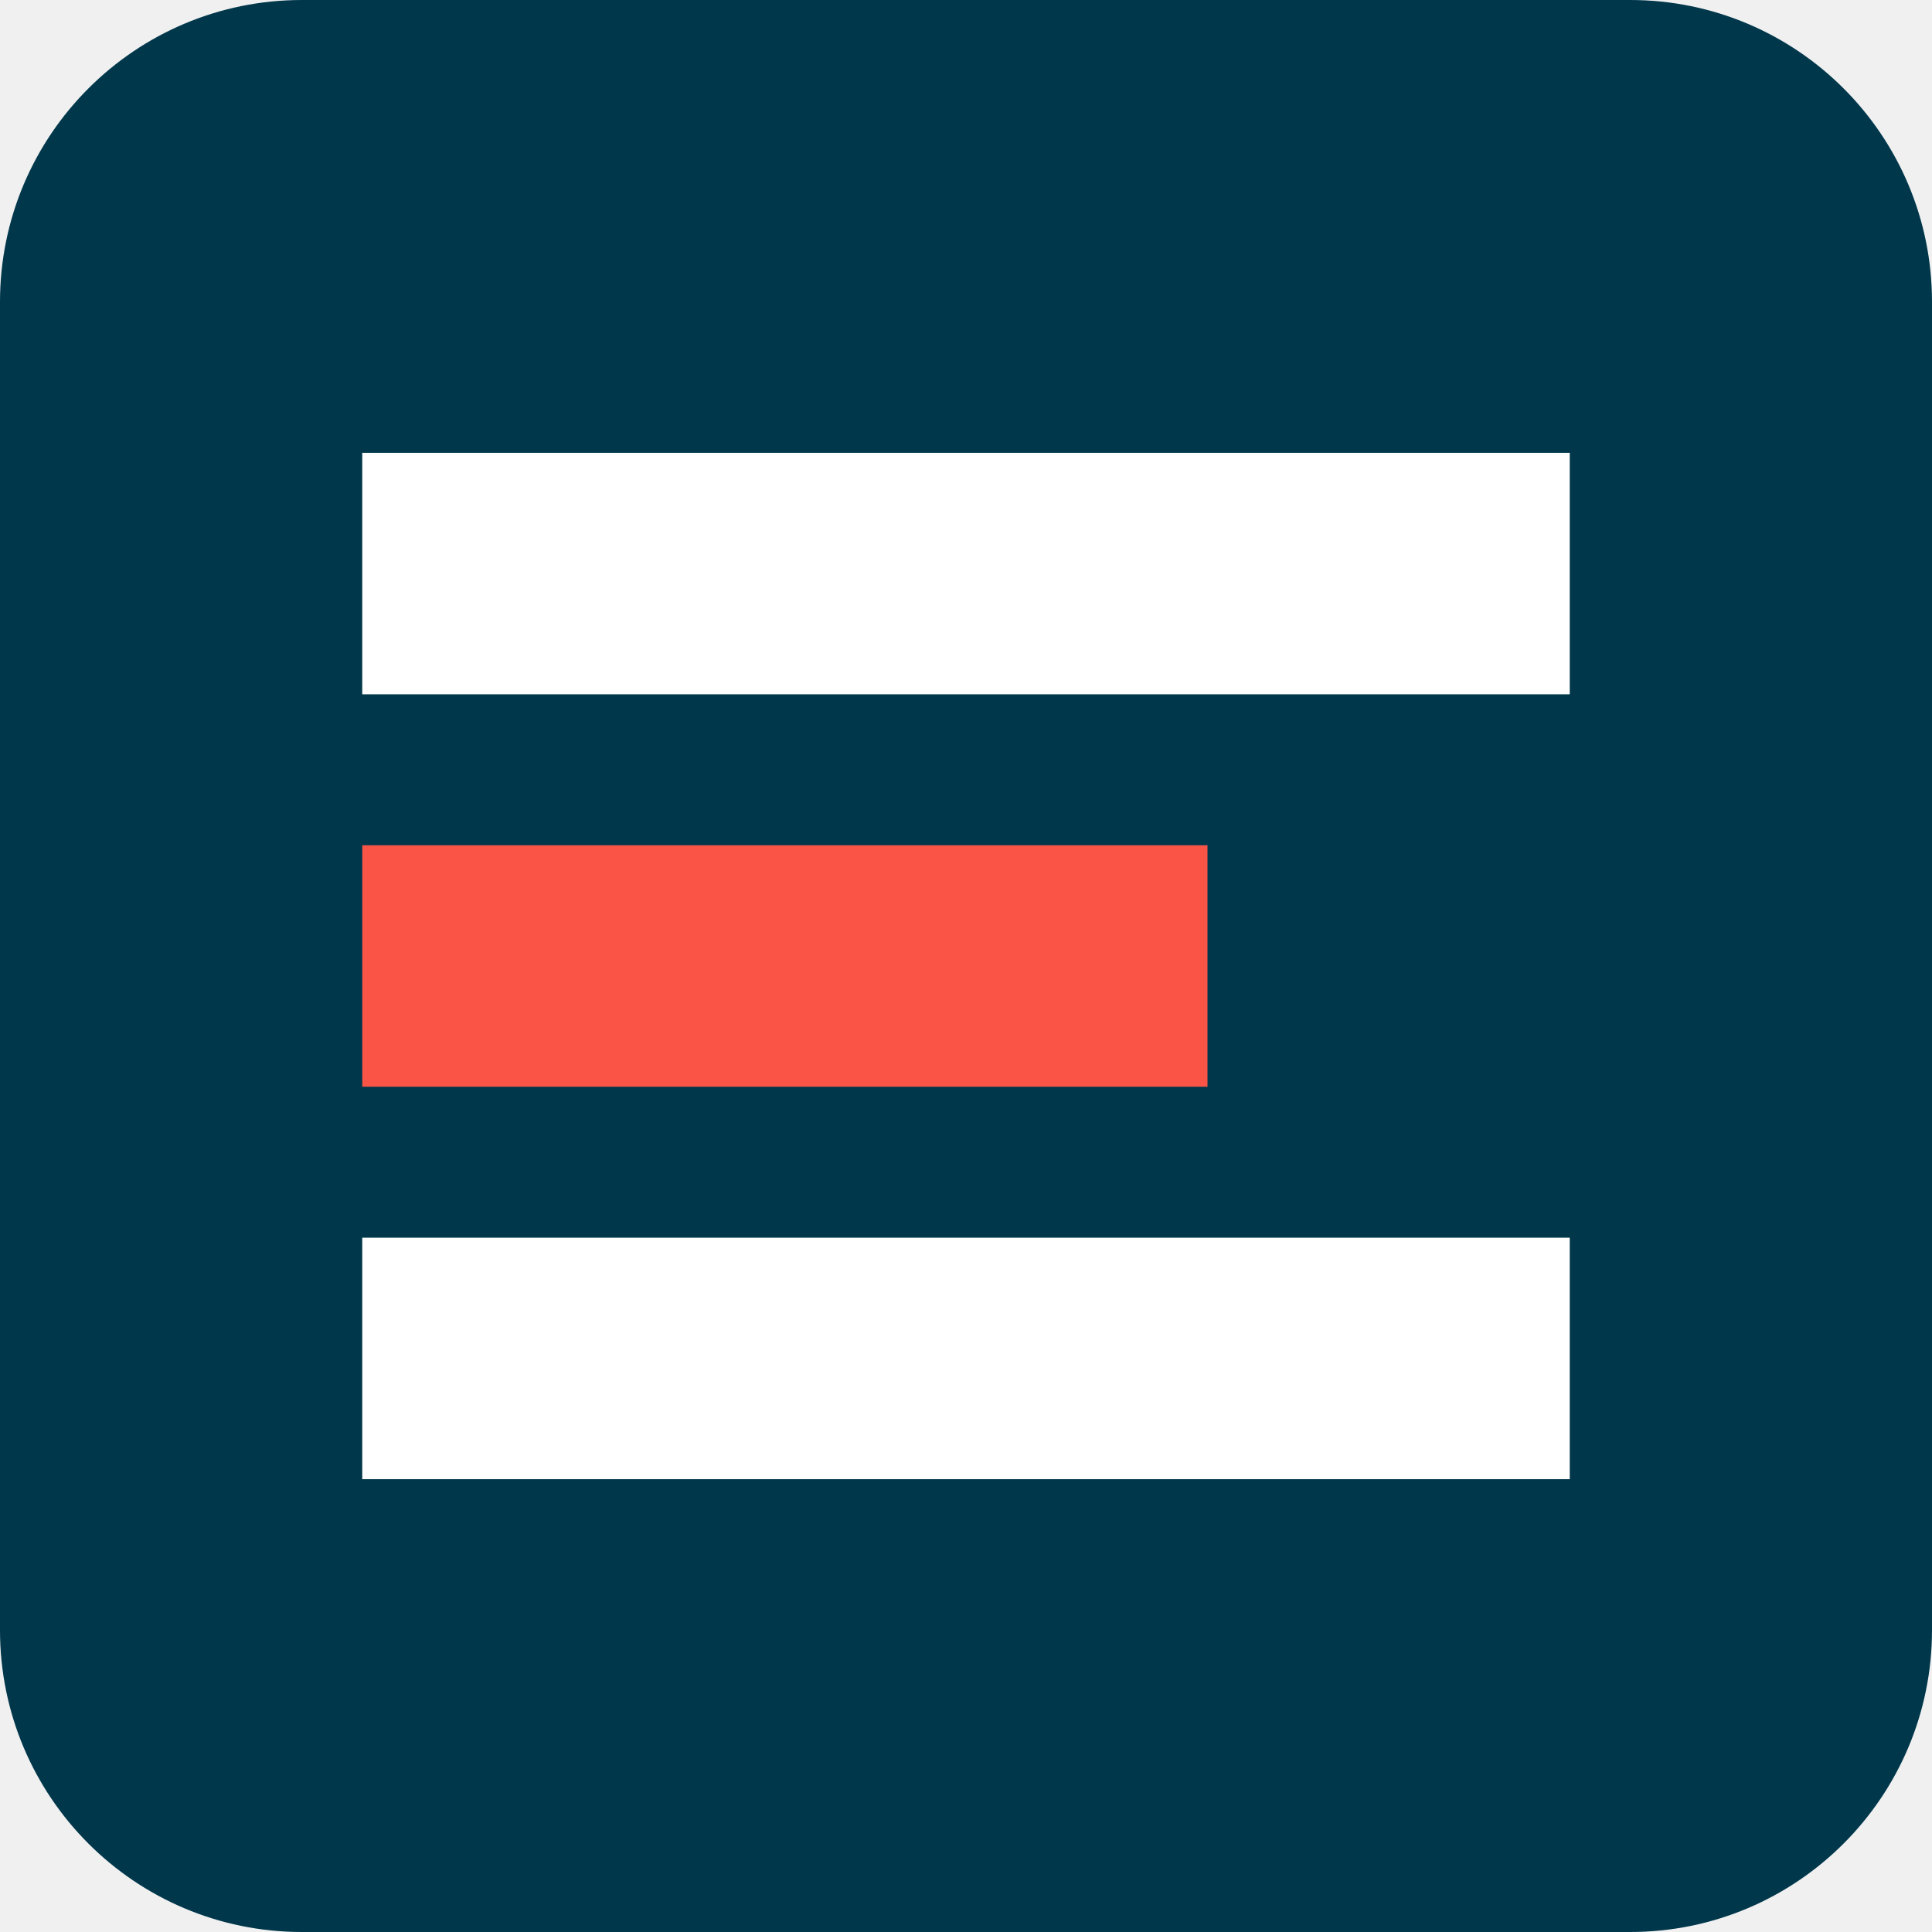
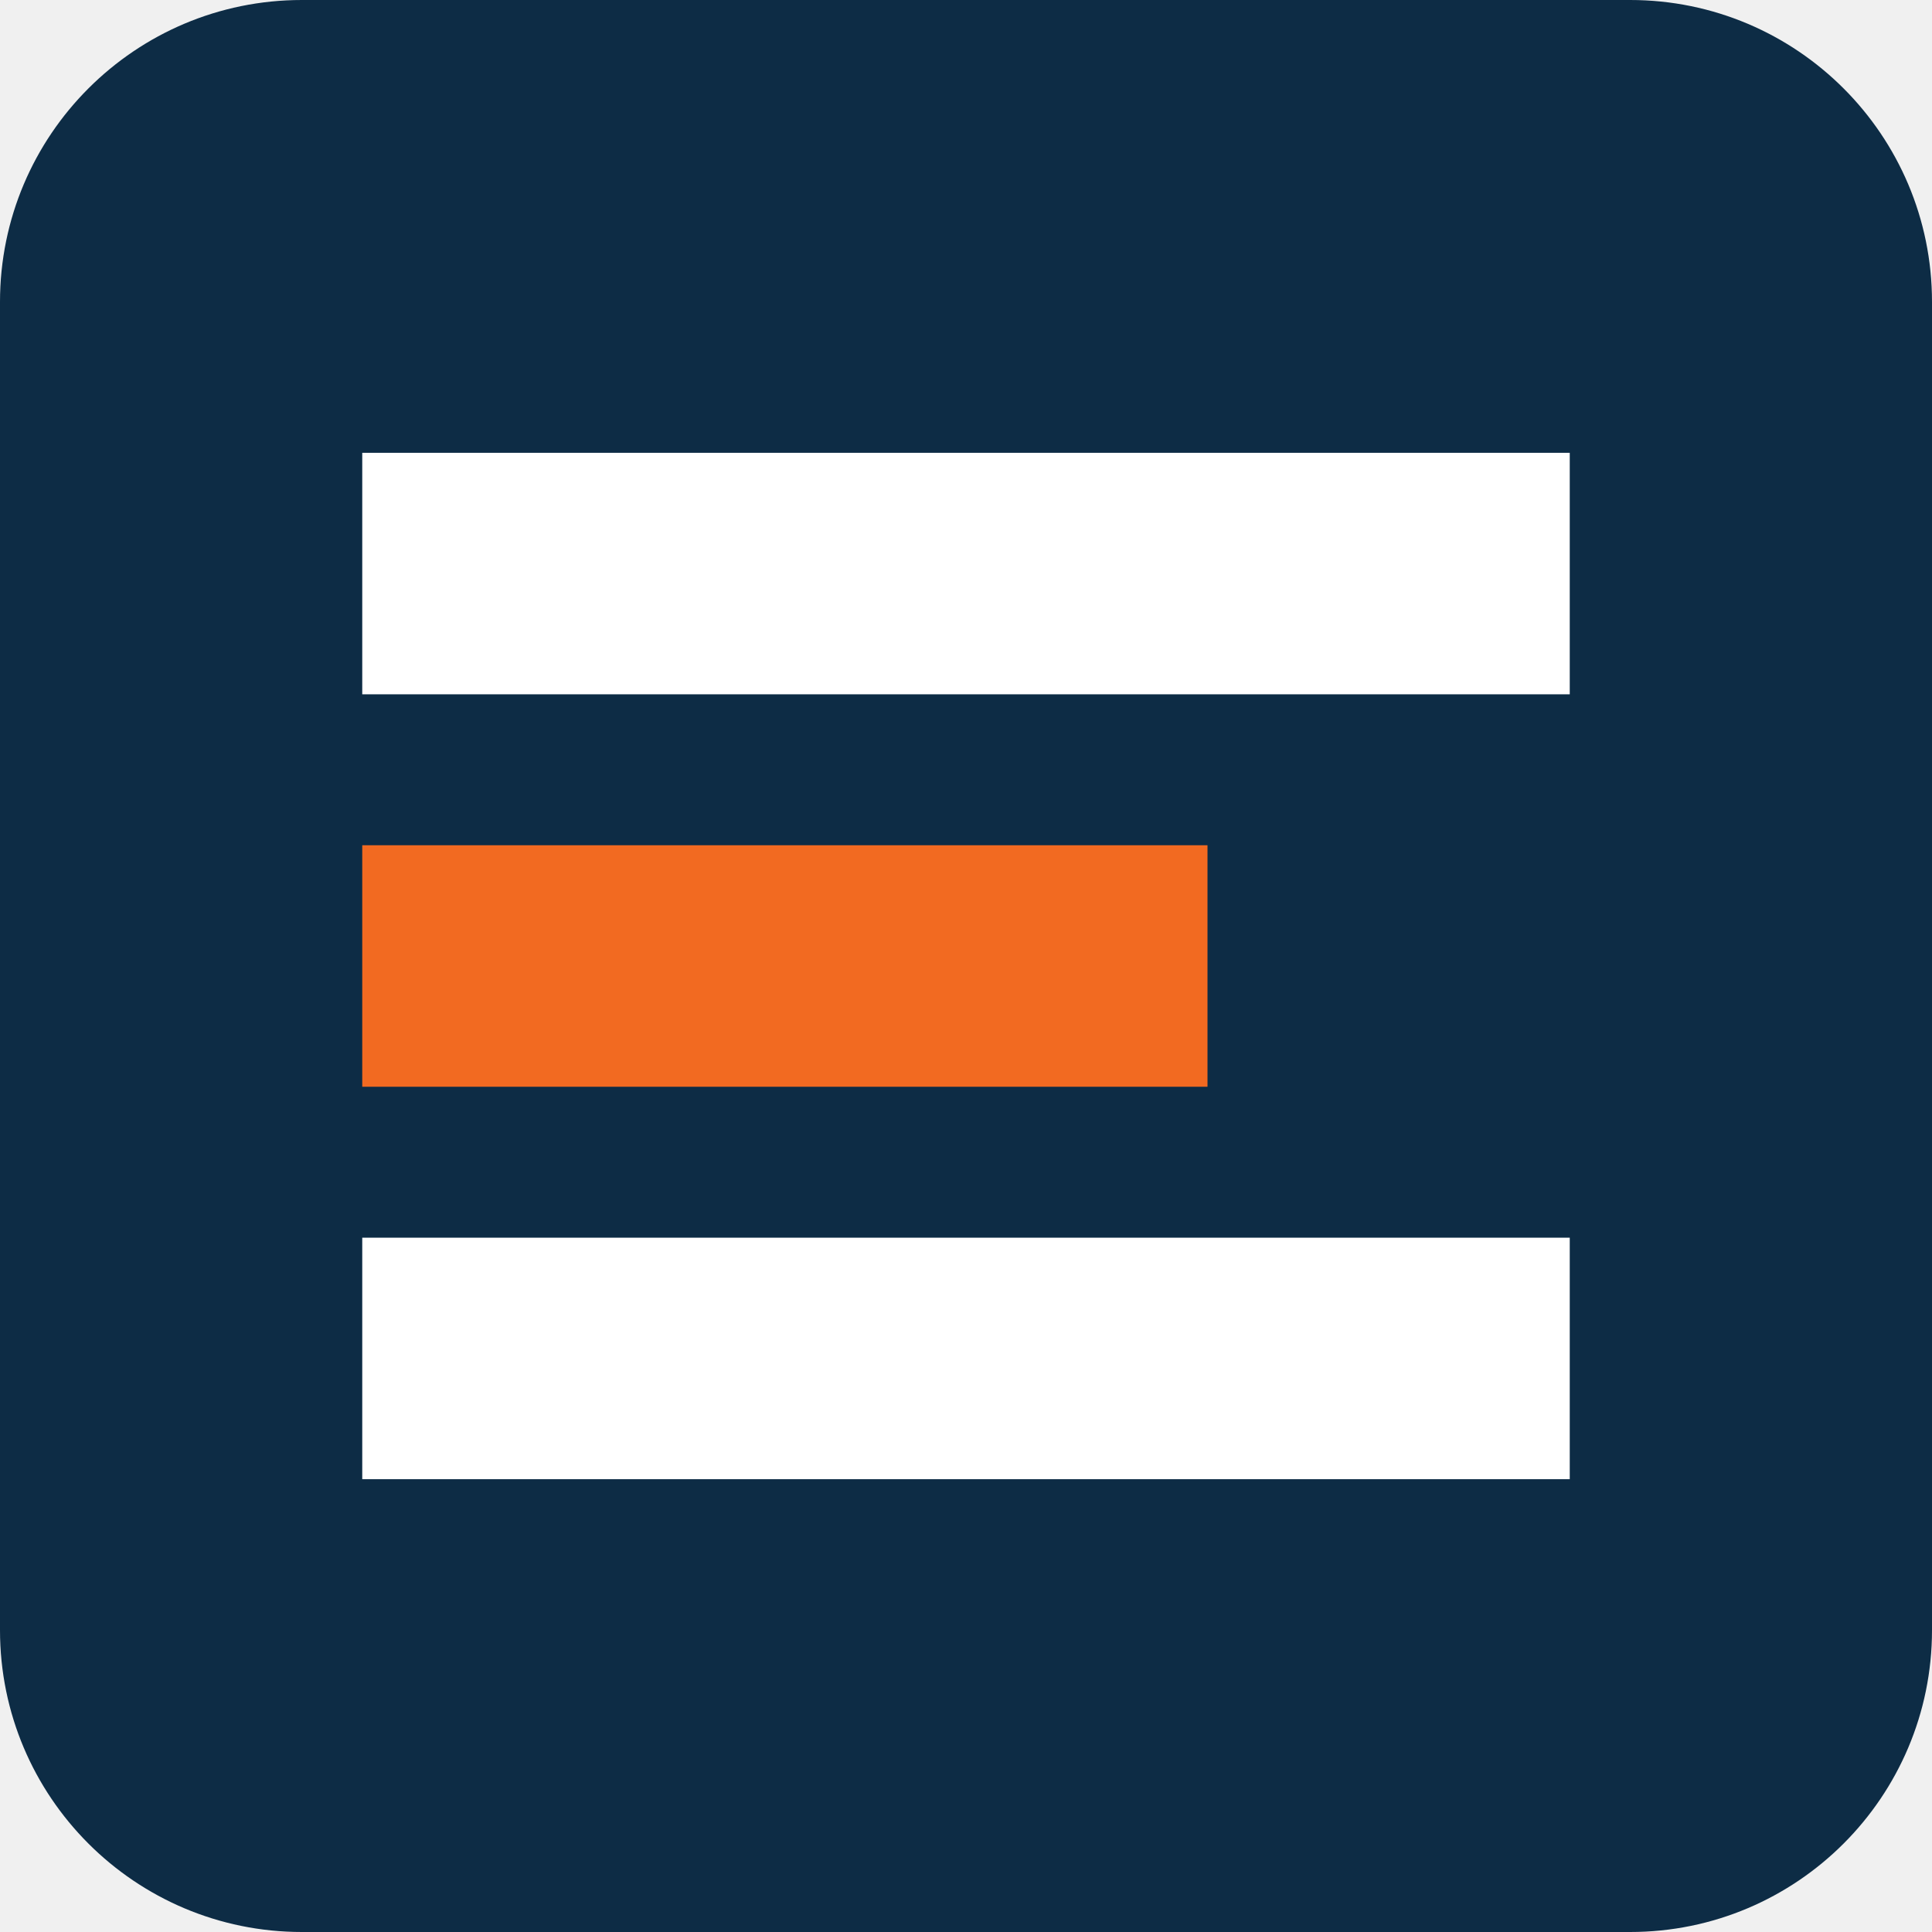
<svg xmlns="http://www.w3.org/2000/svg" viewBox="0 0 64 64">
-   <rect width="64" height="64" rx="10" fill="#00374b" />
+   <rect width="64" height="64" rx="10" fill="#0d2c45" />
  <rect x="12" y="15" width="40" height="8" fill="#ffffff" />
-   <rect x="12" y="28" width="28" height="8" fill="#f95446" />
+   <rect x="12" y="28" width="28" height="8" fill="#f26a21" />
  <rect x="12" y="41" width="40" height="8" fill="#ffffff" />
</svg>
